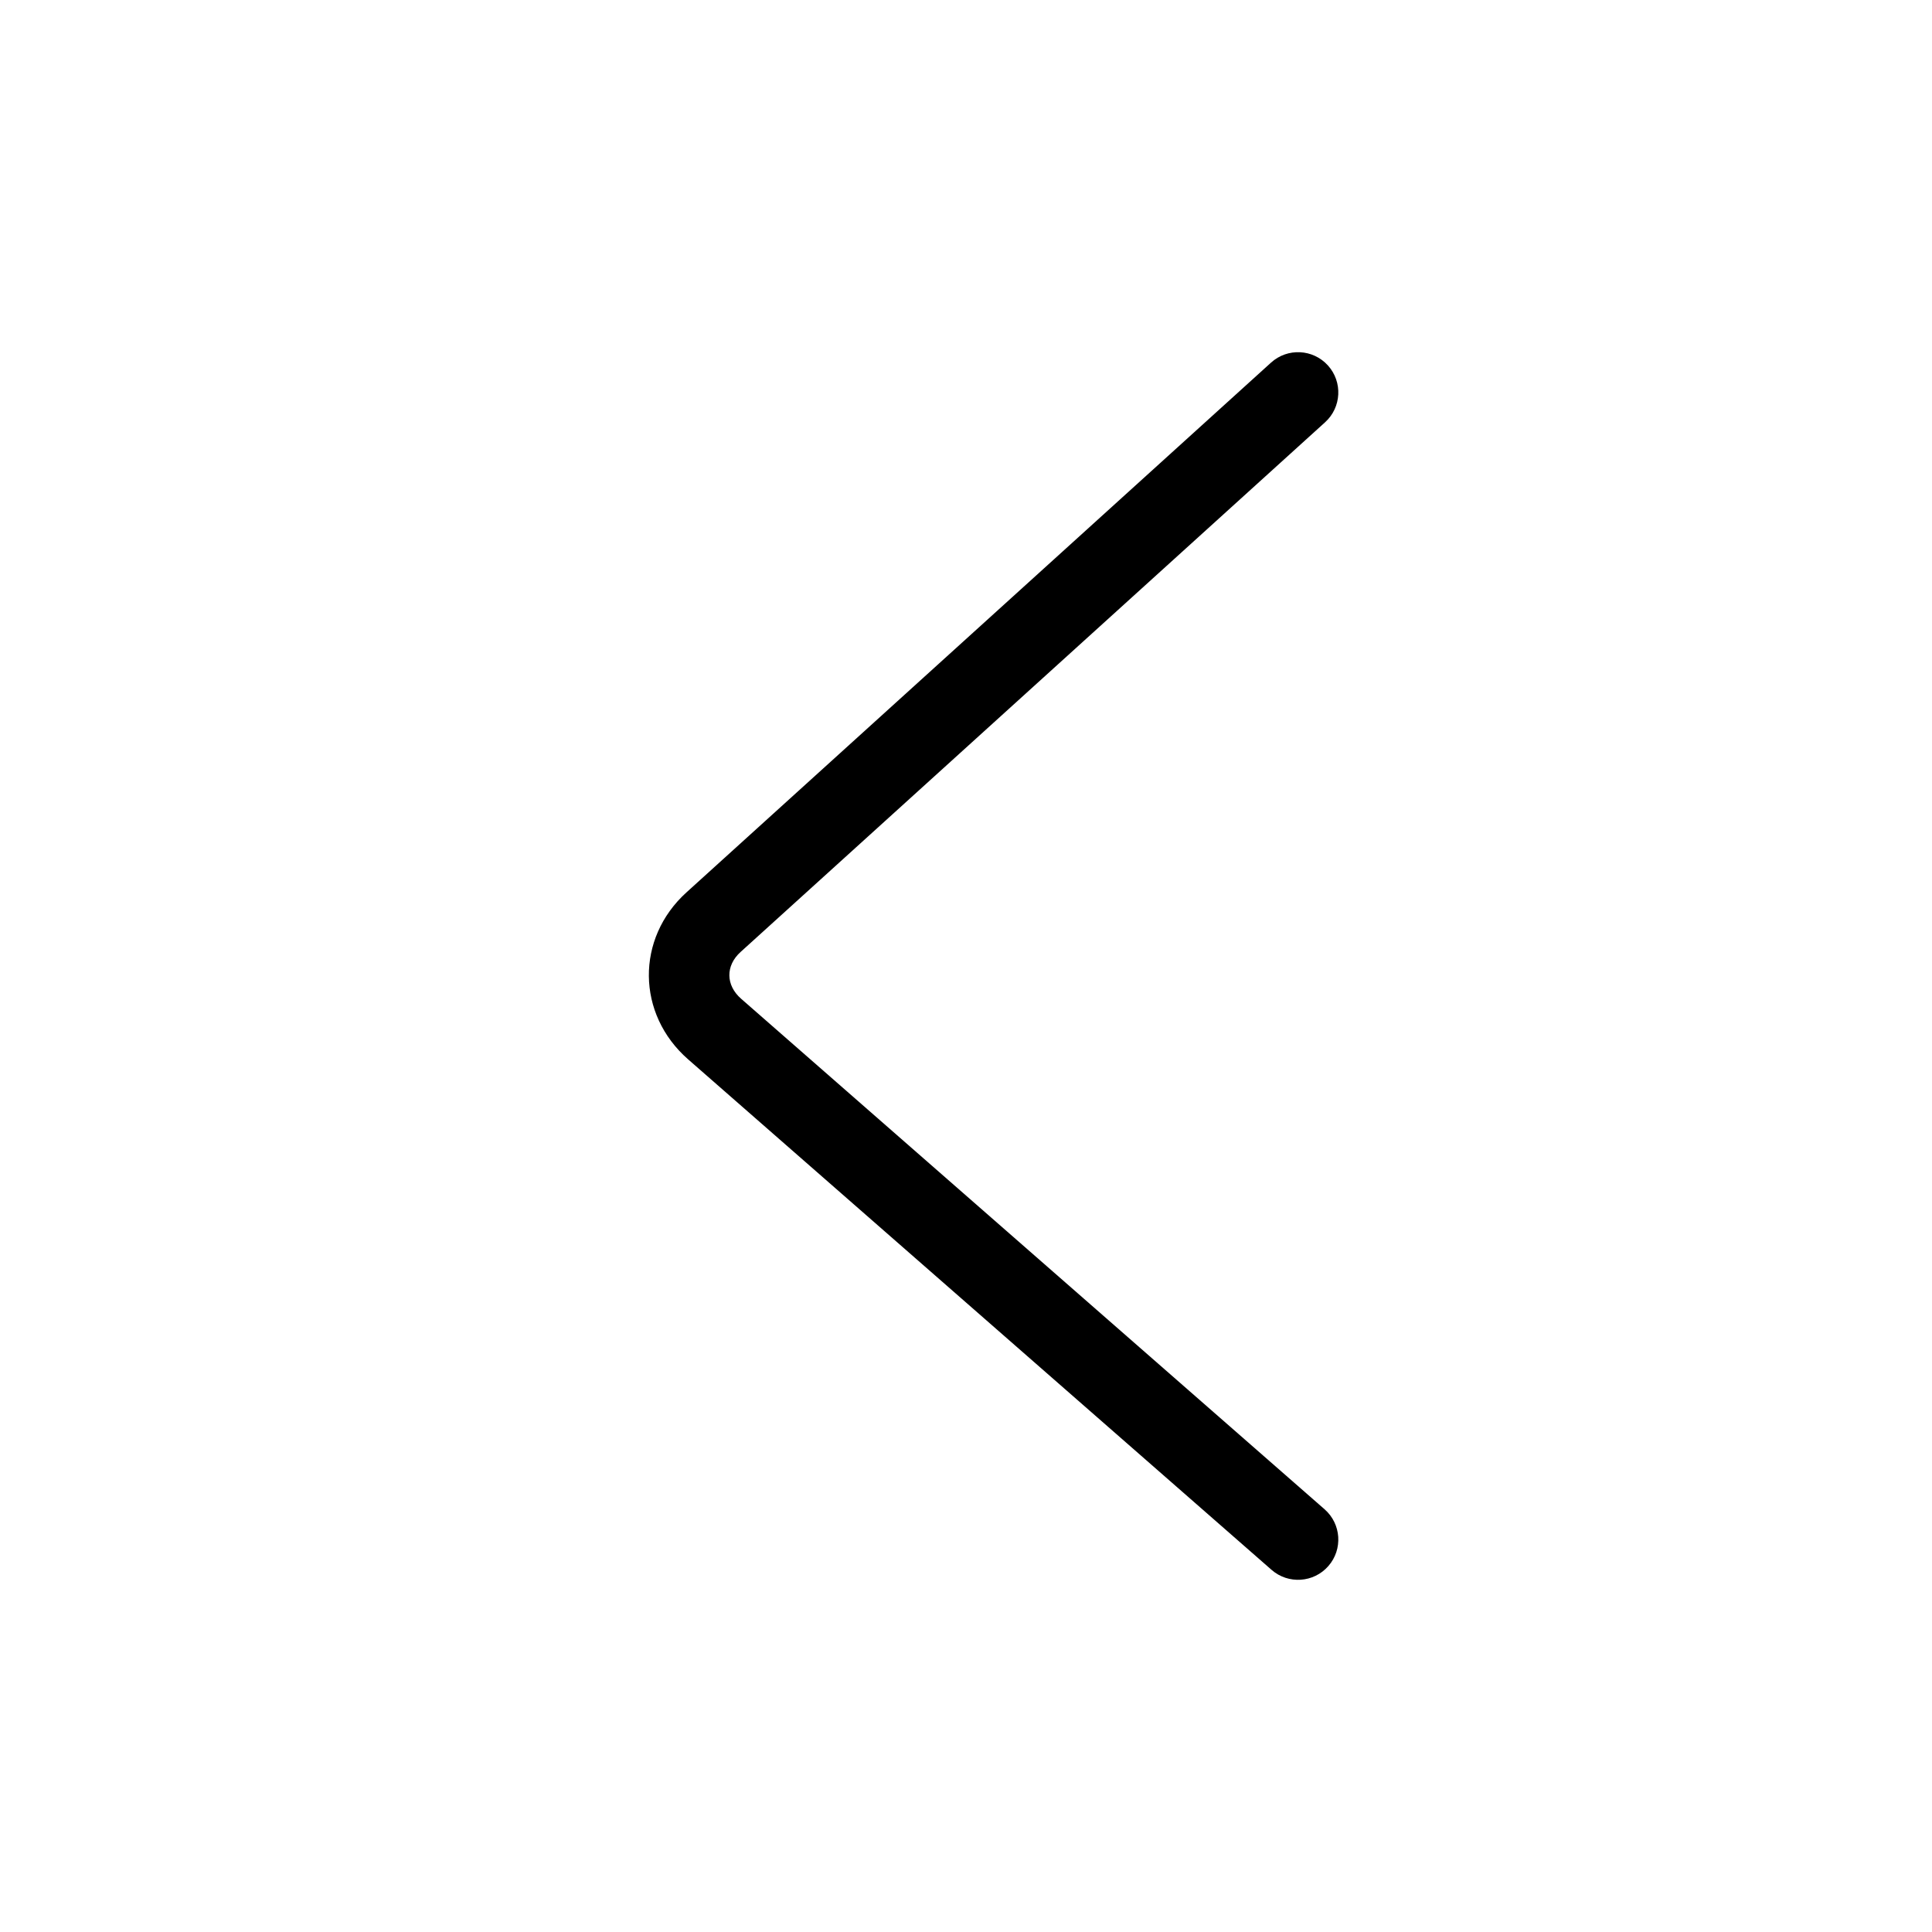
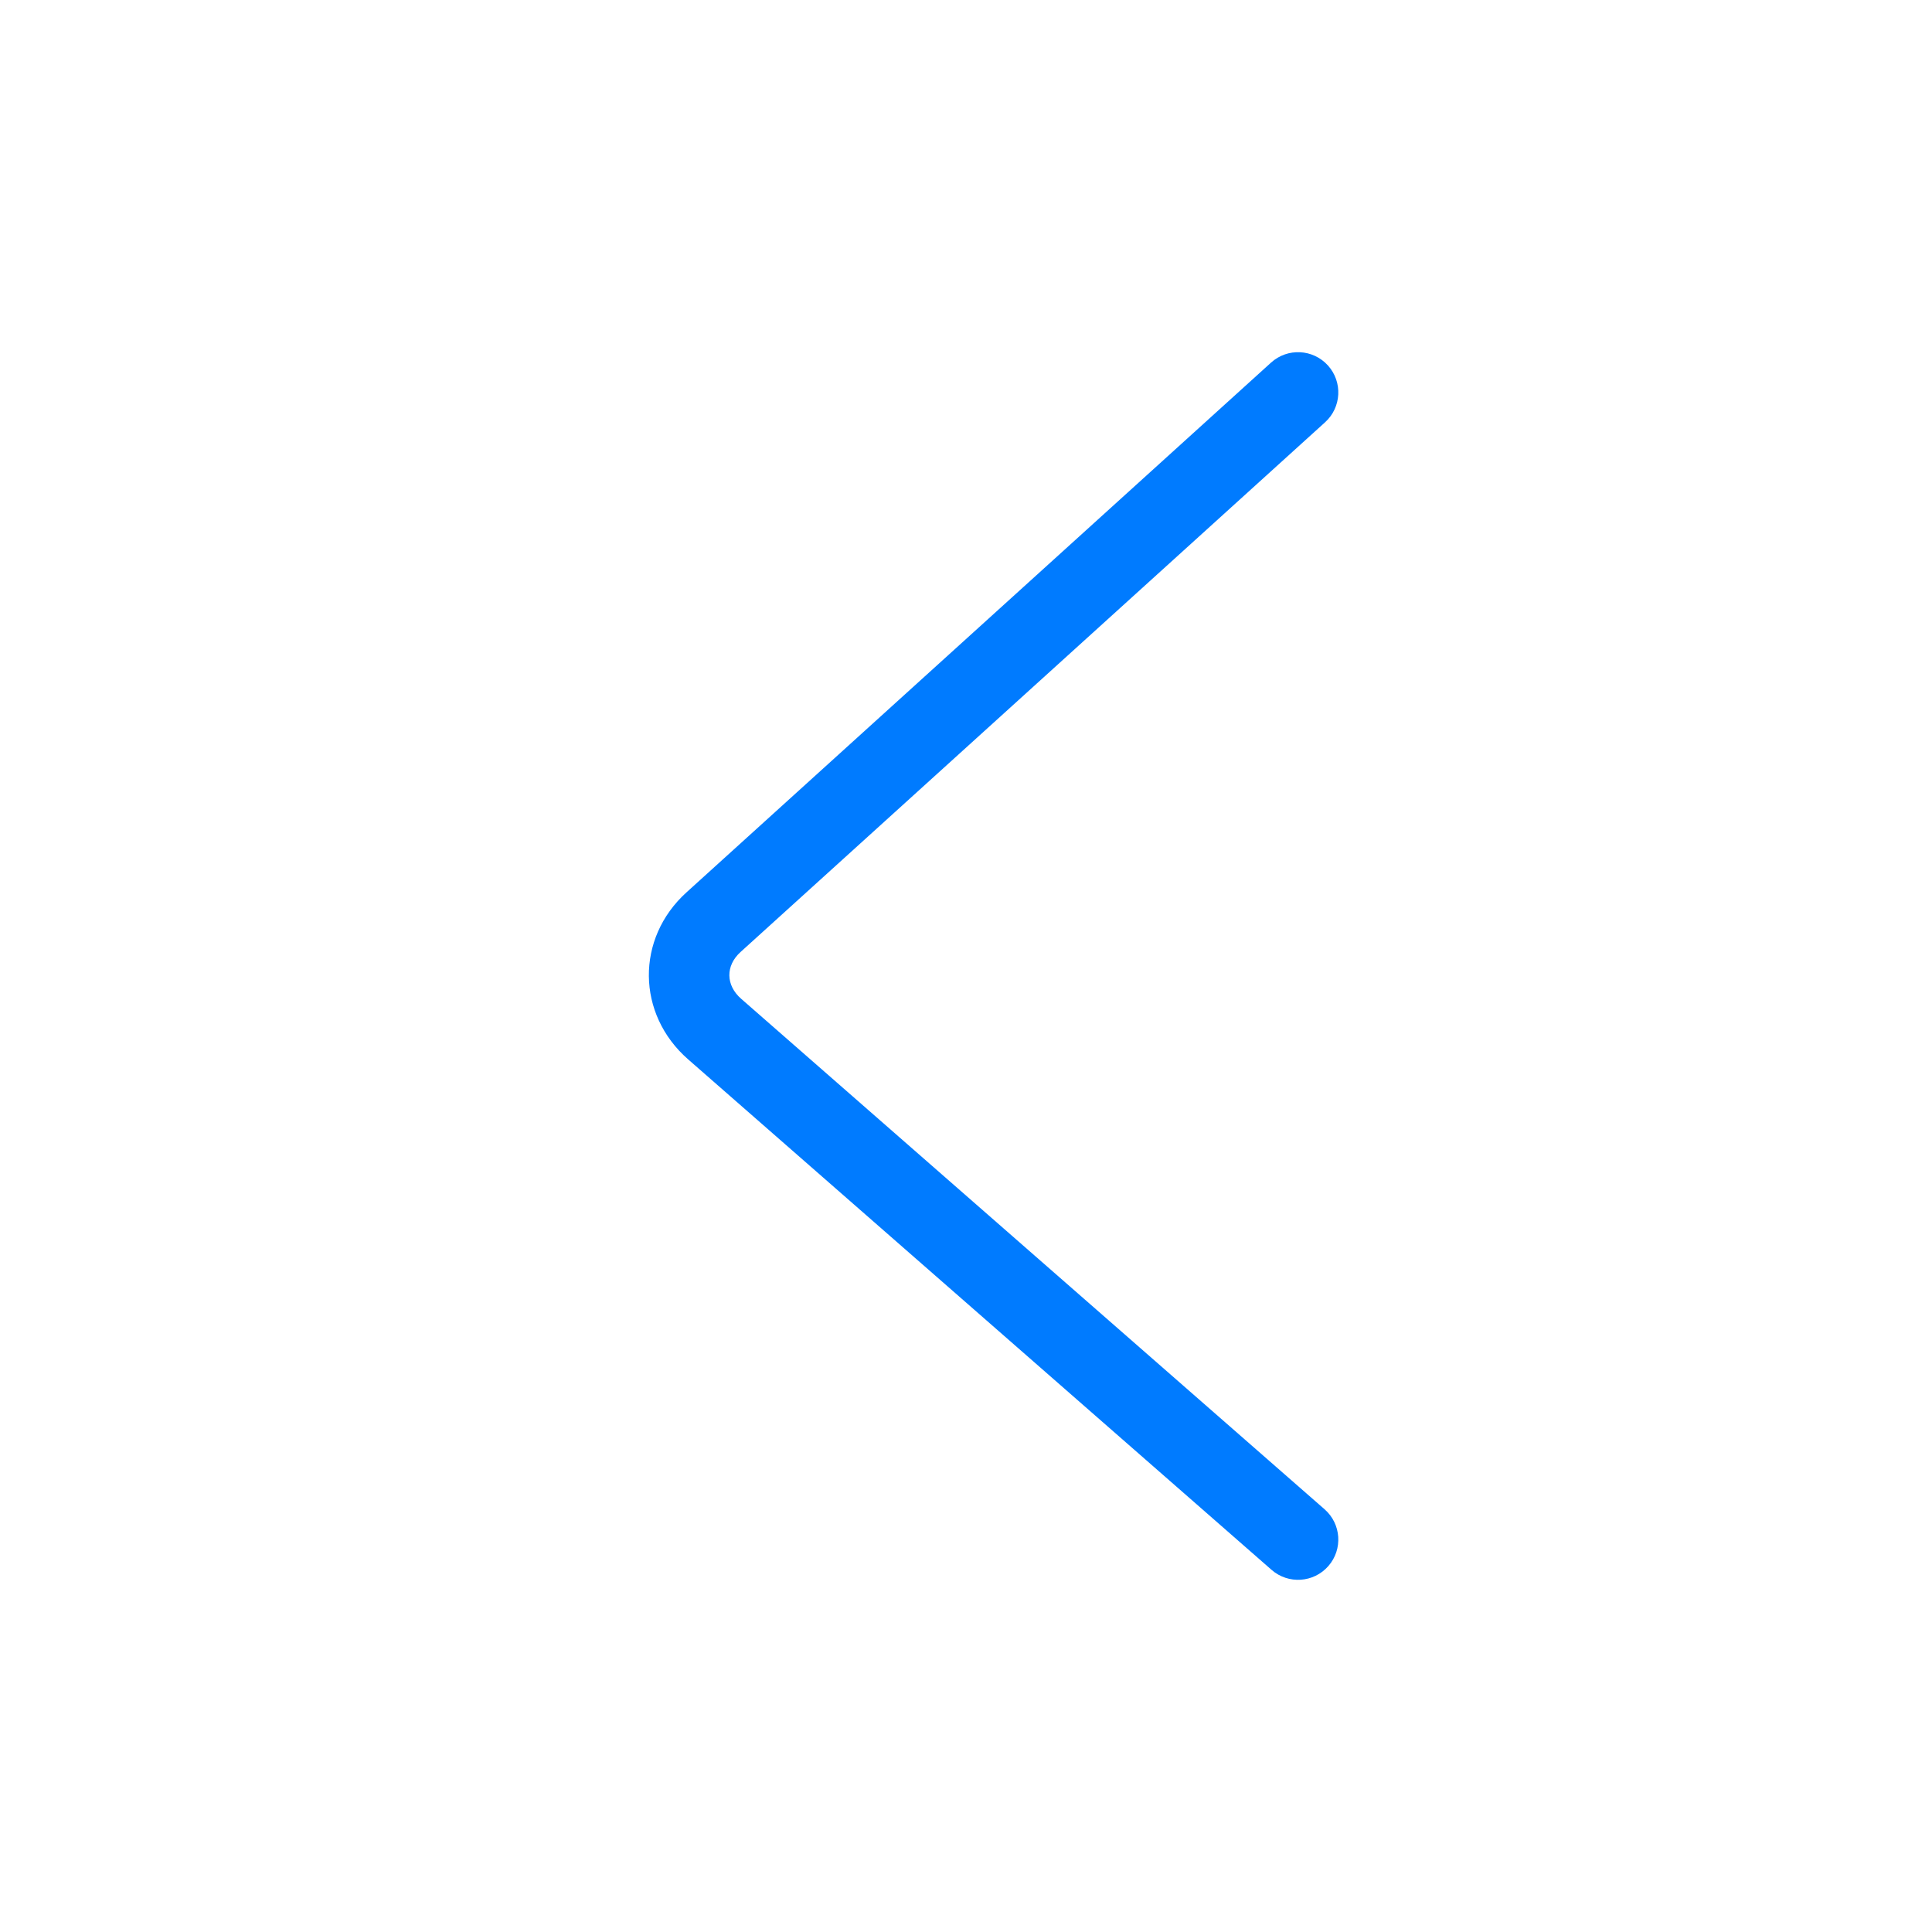
- <svg xmlns="http://www.w3.org/2000/svg" t="1504173830424" class="icon" style="" viewBox="0 0 1024 1024" version="1.1" p-id="2439" width="200" height="200">
+ <svg xmlns="http://www.w3.org/2000/svg" t="1504864459658" class="icon" style="" viewBox="0 0 1024 1024" version="1.1" p-id="3366" width="32" height="32">
  <defs>
    <style type="text/css" />
  </defs>
-   <path d="M363.841 472.979C336.939 497.359 337.302 537.486 364.73 561.486L673.952 832.055C682.819 839.814 696.296 838.915 704.055 830.048 711.814 821.181 710.915 807.704 702.048 799.945L392.827 529.376C384.596 522.174 384.502 511.835 392.492 504.594L702.326 223.808C711.056 215.896 711.72 202.405 703.808 193.674 695.896 184.944 682.405 184.28 673.674 192.192L363.841 472.979Z" p-id="2440" />
+   <path d="M363.841 472.979C336.939 497.359 337.302 537.486 364.73 561.486L673.952 832.055C682.819 839.814 696.296 838.915 704.055 830.048 711.814 821.181 710.915 807.704 702.048 799.945L392.827 529.376C384.596 522.174 384.502 511.835 392.492 504.594L702.326 223.808C711.056 215.896 711.72 202.405 703.808 193.674 695.896 184.944 682.405 184.28 673.674 192.192L363.841 472.979Z" p-id="3367" fill="#007bff" />
</svg>
